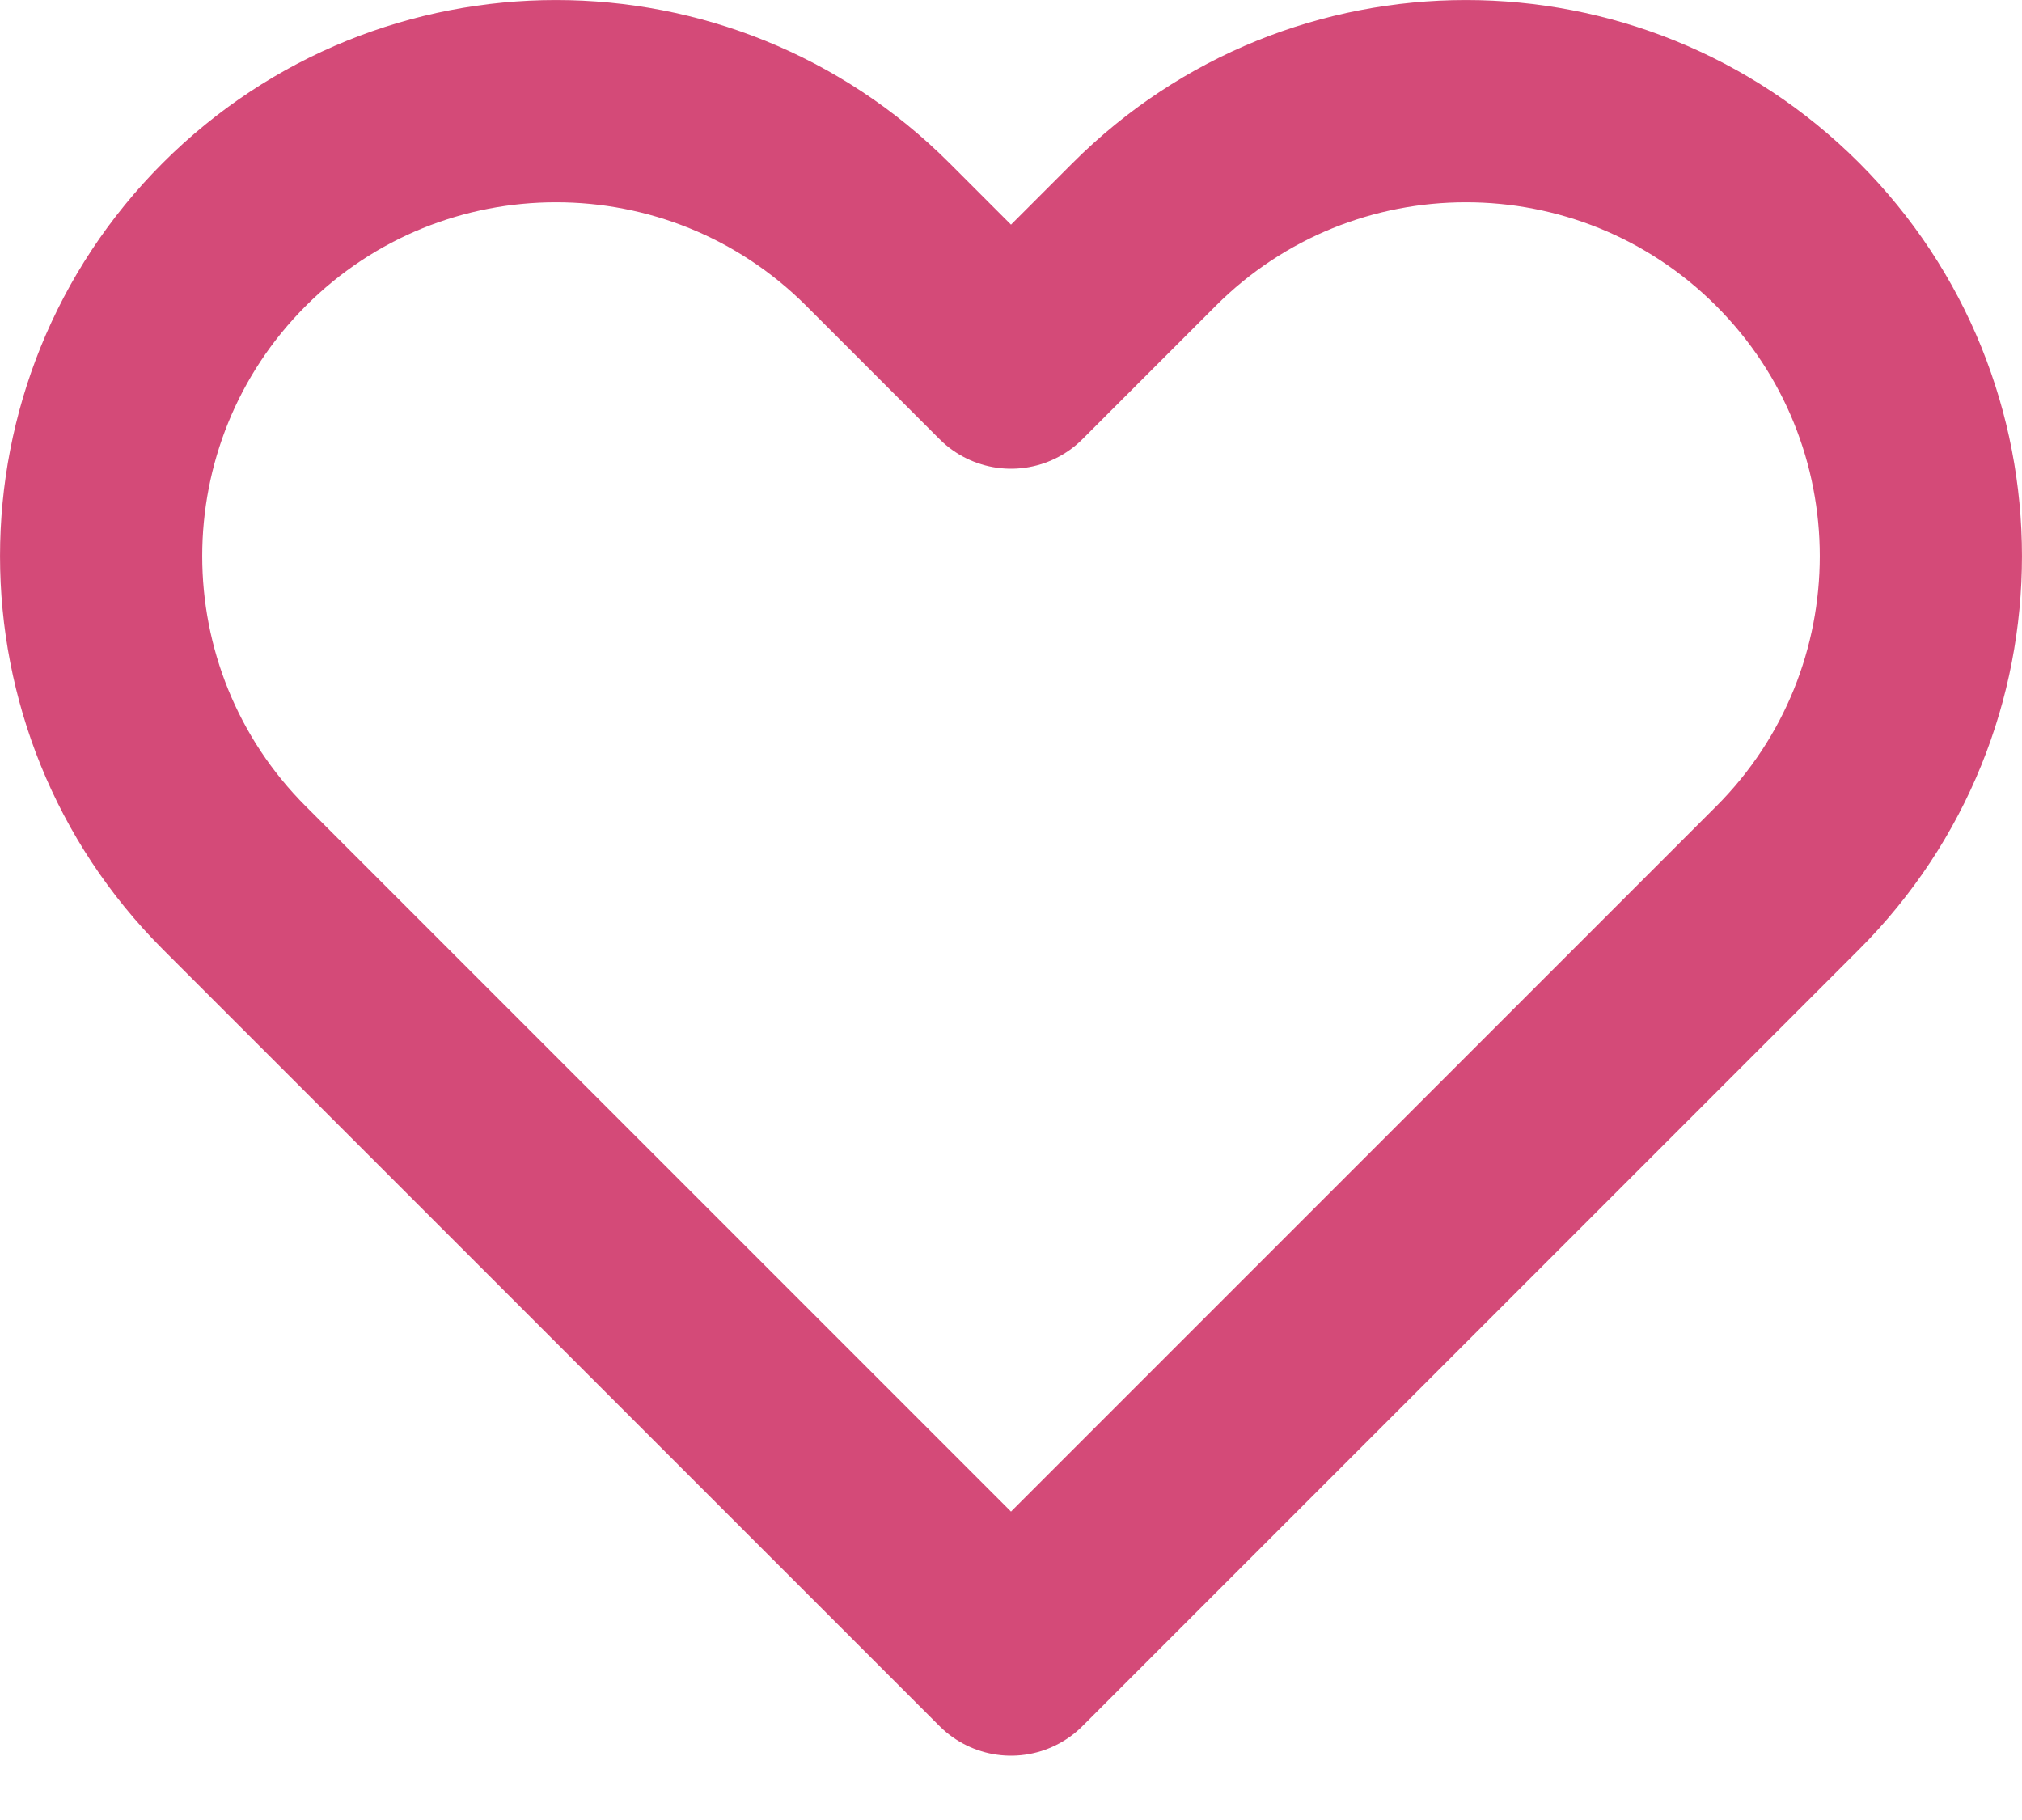
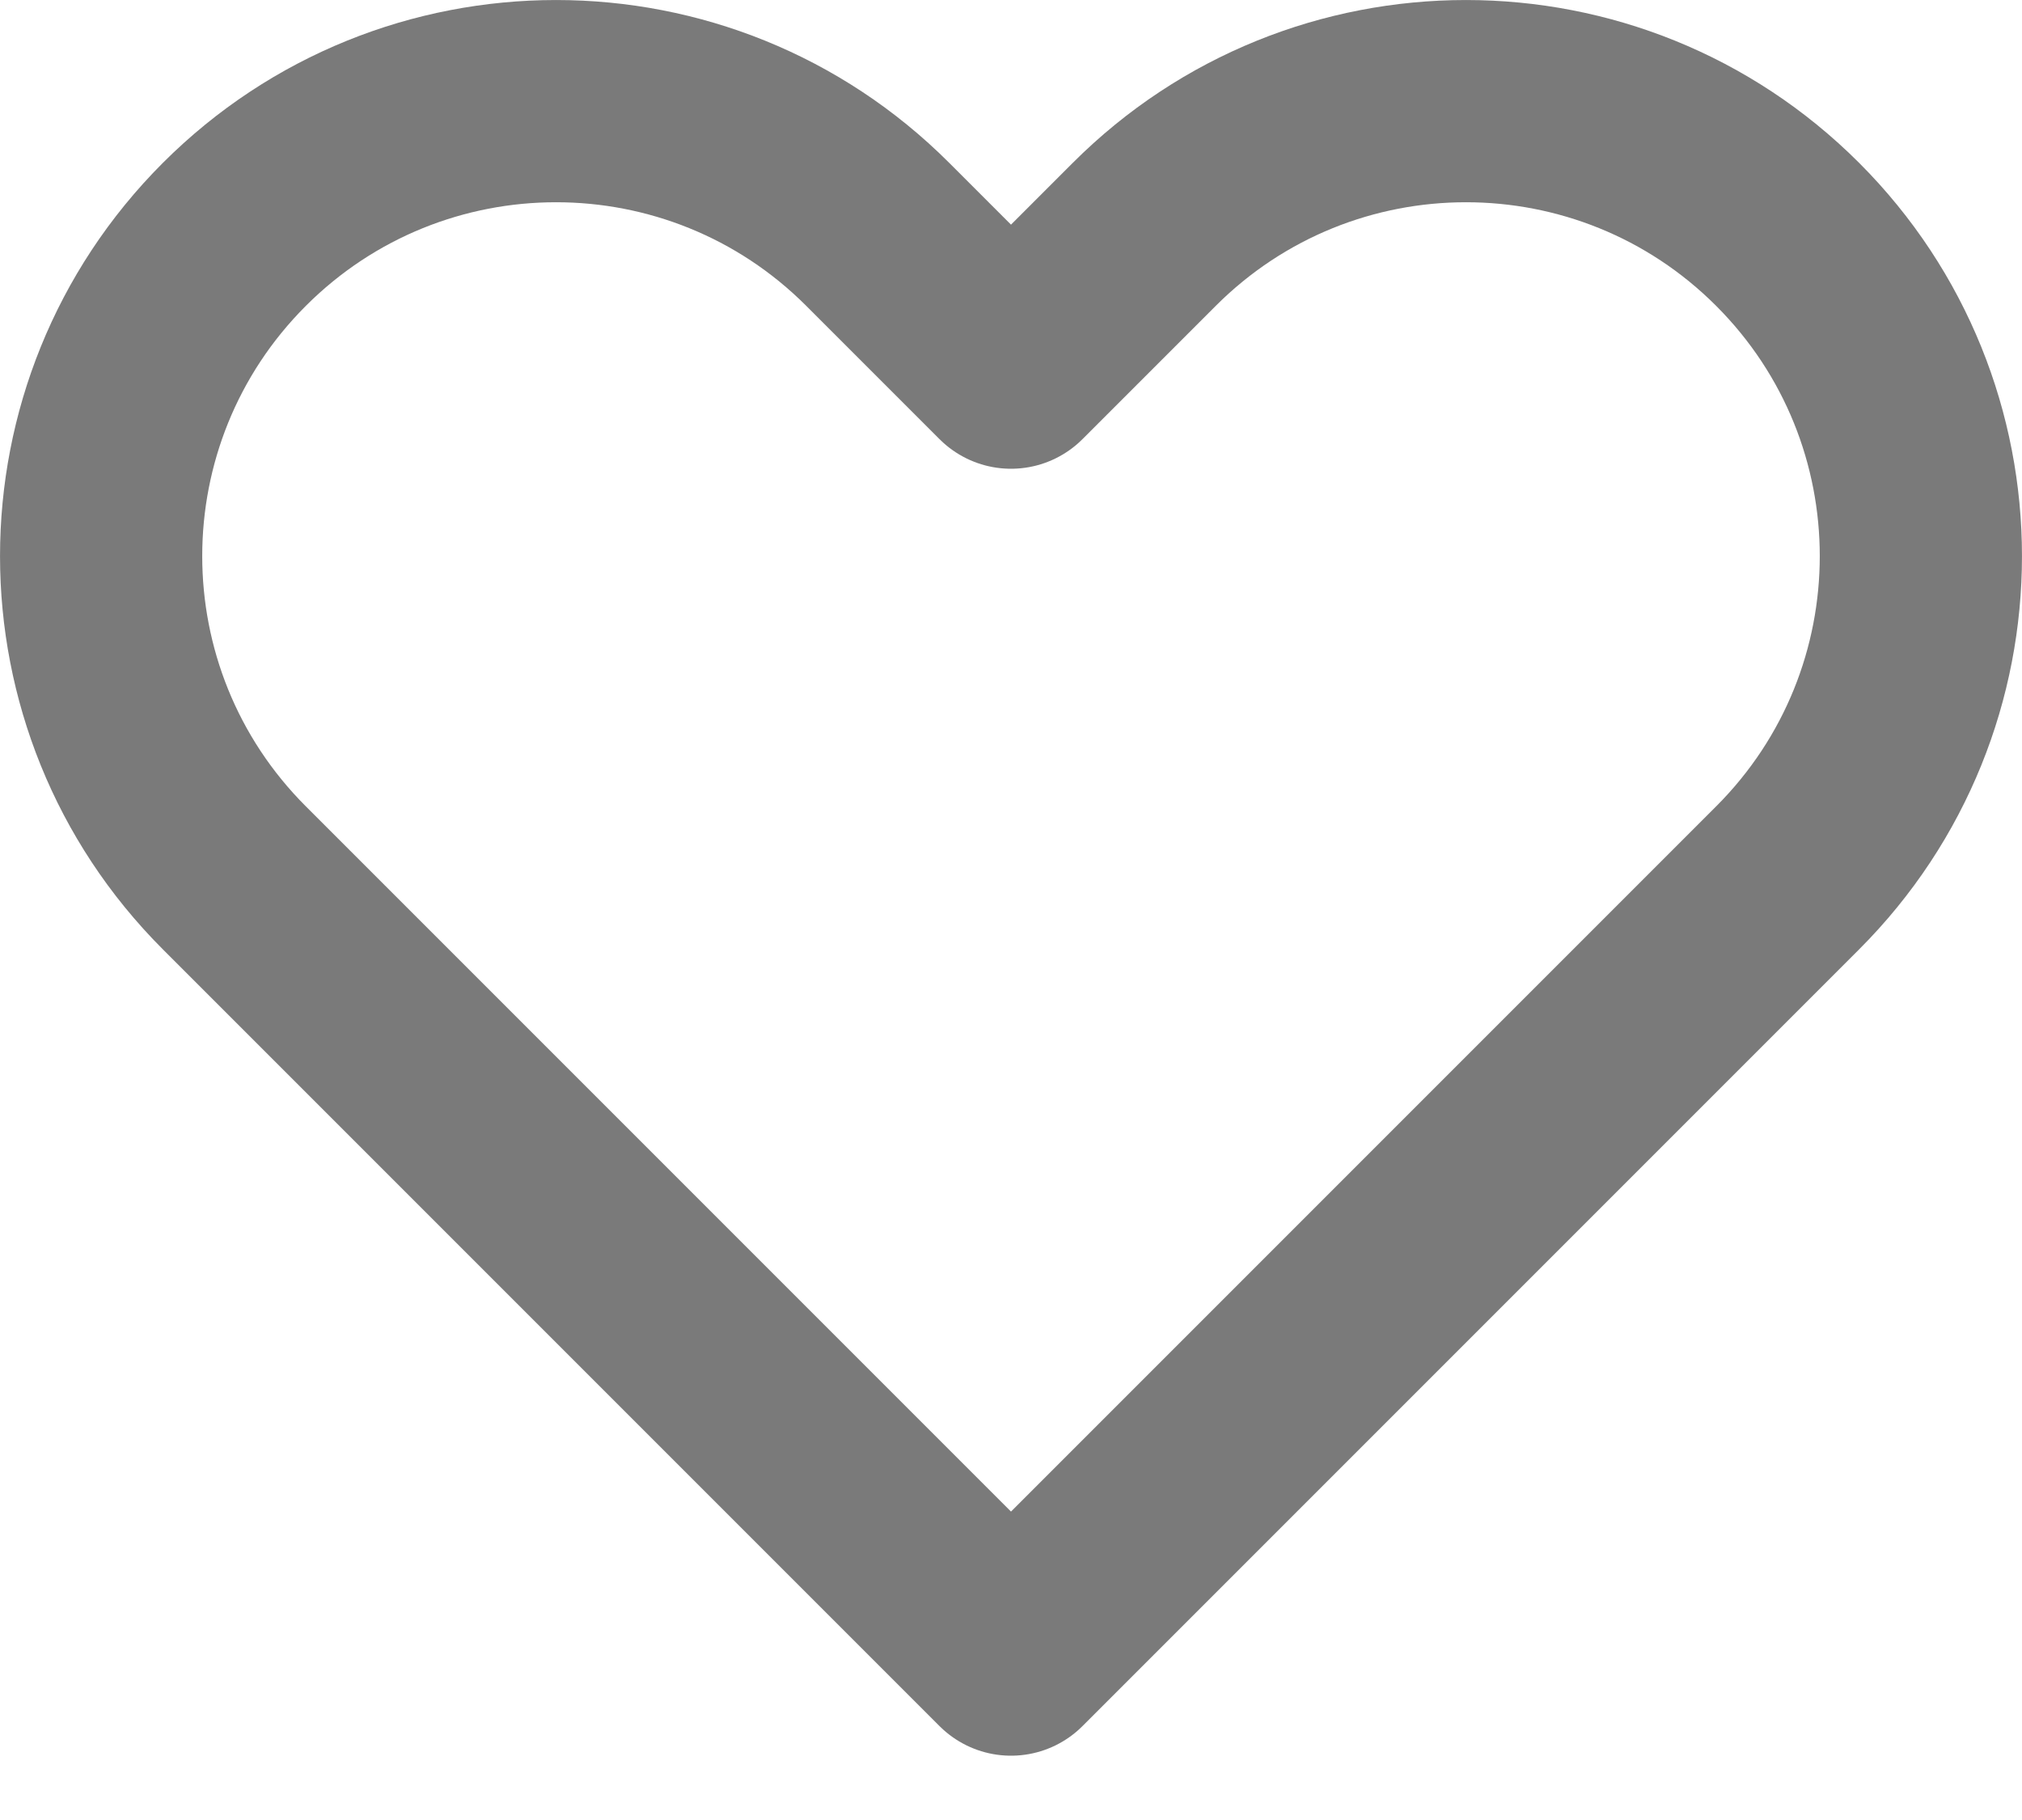
<svg xmlns="http://www.w3.org/2000/svg" width="20" height="18" viewBox="0 0 20 18" fill="none">
-   <path d="M2.318 2.318C0.561 4.075 0.561 6.925 2.318 8.682L10 16.364L17.682 8.682C19.439 6.925 19.439 4.075 17.682 2.318C15.925 0.561 13.075 0.561 11.318 2.318L10 3.636L8.682 2.318C6.925 0.561 4.075 0.561 2.318 2.318Z" stroke="#D44A78" stroke-width="2" stroke-linecap="round" stroke-linejoin="round" />
+   <path d="M2.318 2.318C0.561 4.075 0.561 6.925 2.318 8.682L10 16.364L17.682 8.682C19.439 6.925 19.439 4.075 17.682 2.318C15.925 0.561 13.075 0.561 11.318 2.318L10 3.636L8.682 2.318C6.925 0.561 4.075 0.561 2.318 2.318Z" stroke="#7A7A7A" stroke-width="2" stroke-linecap="round" stroke-linejoin="round" />
</svg>
